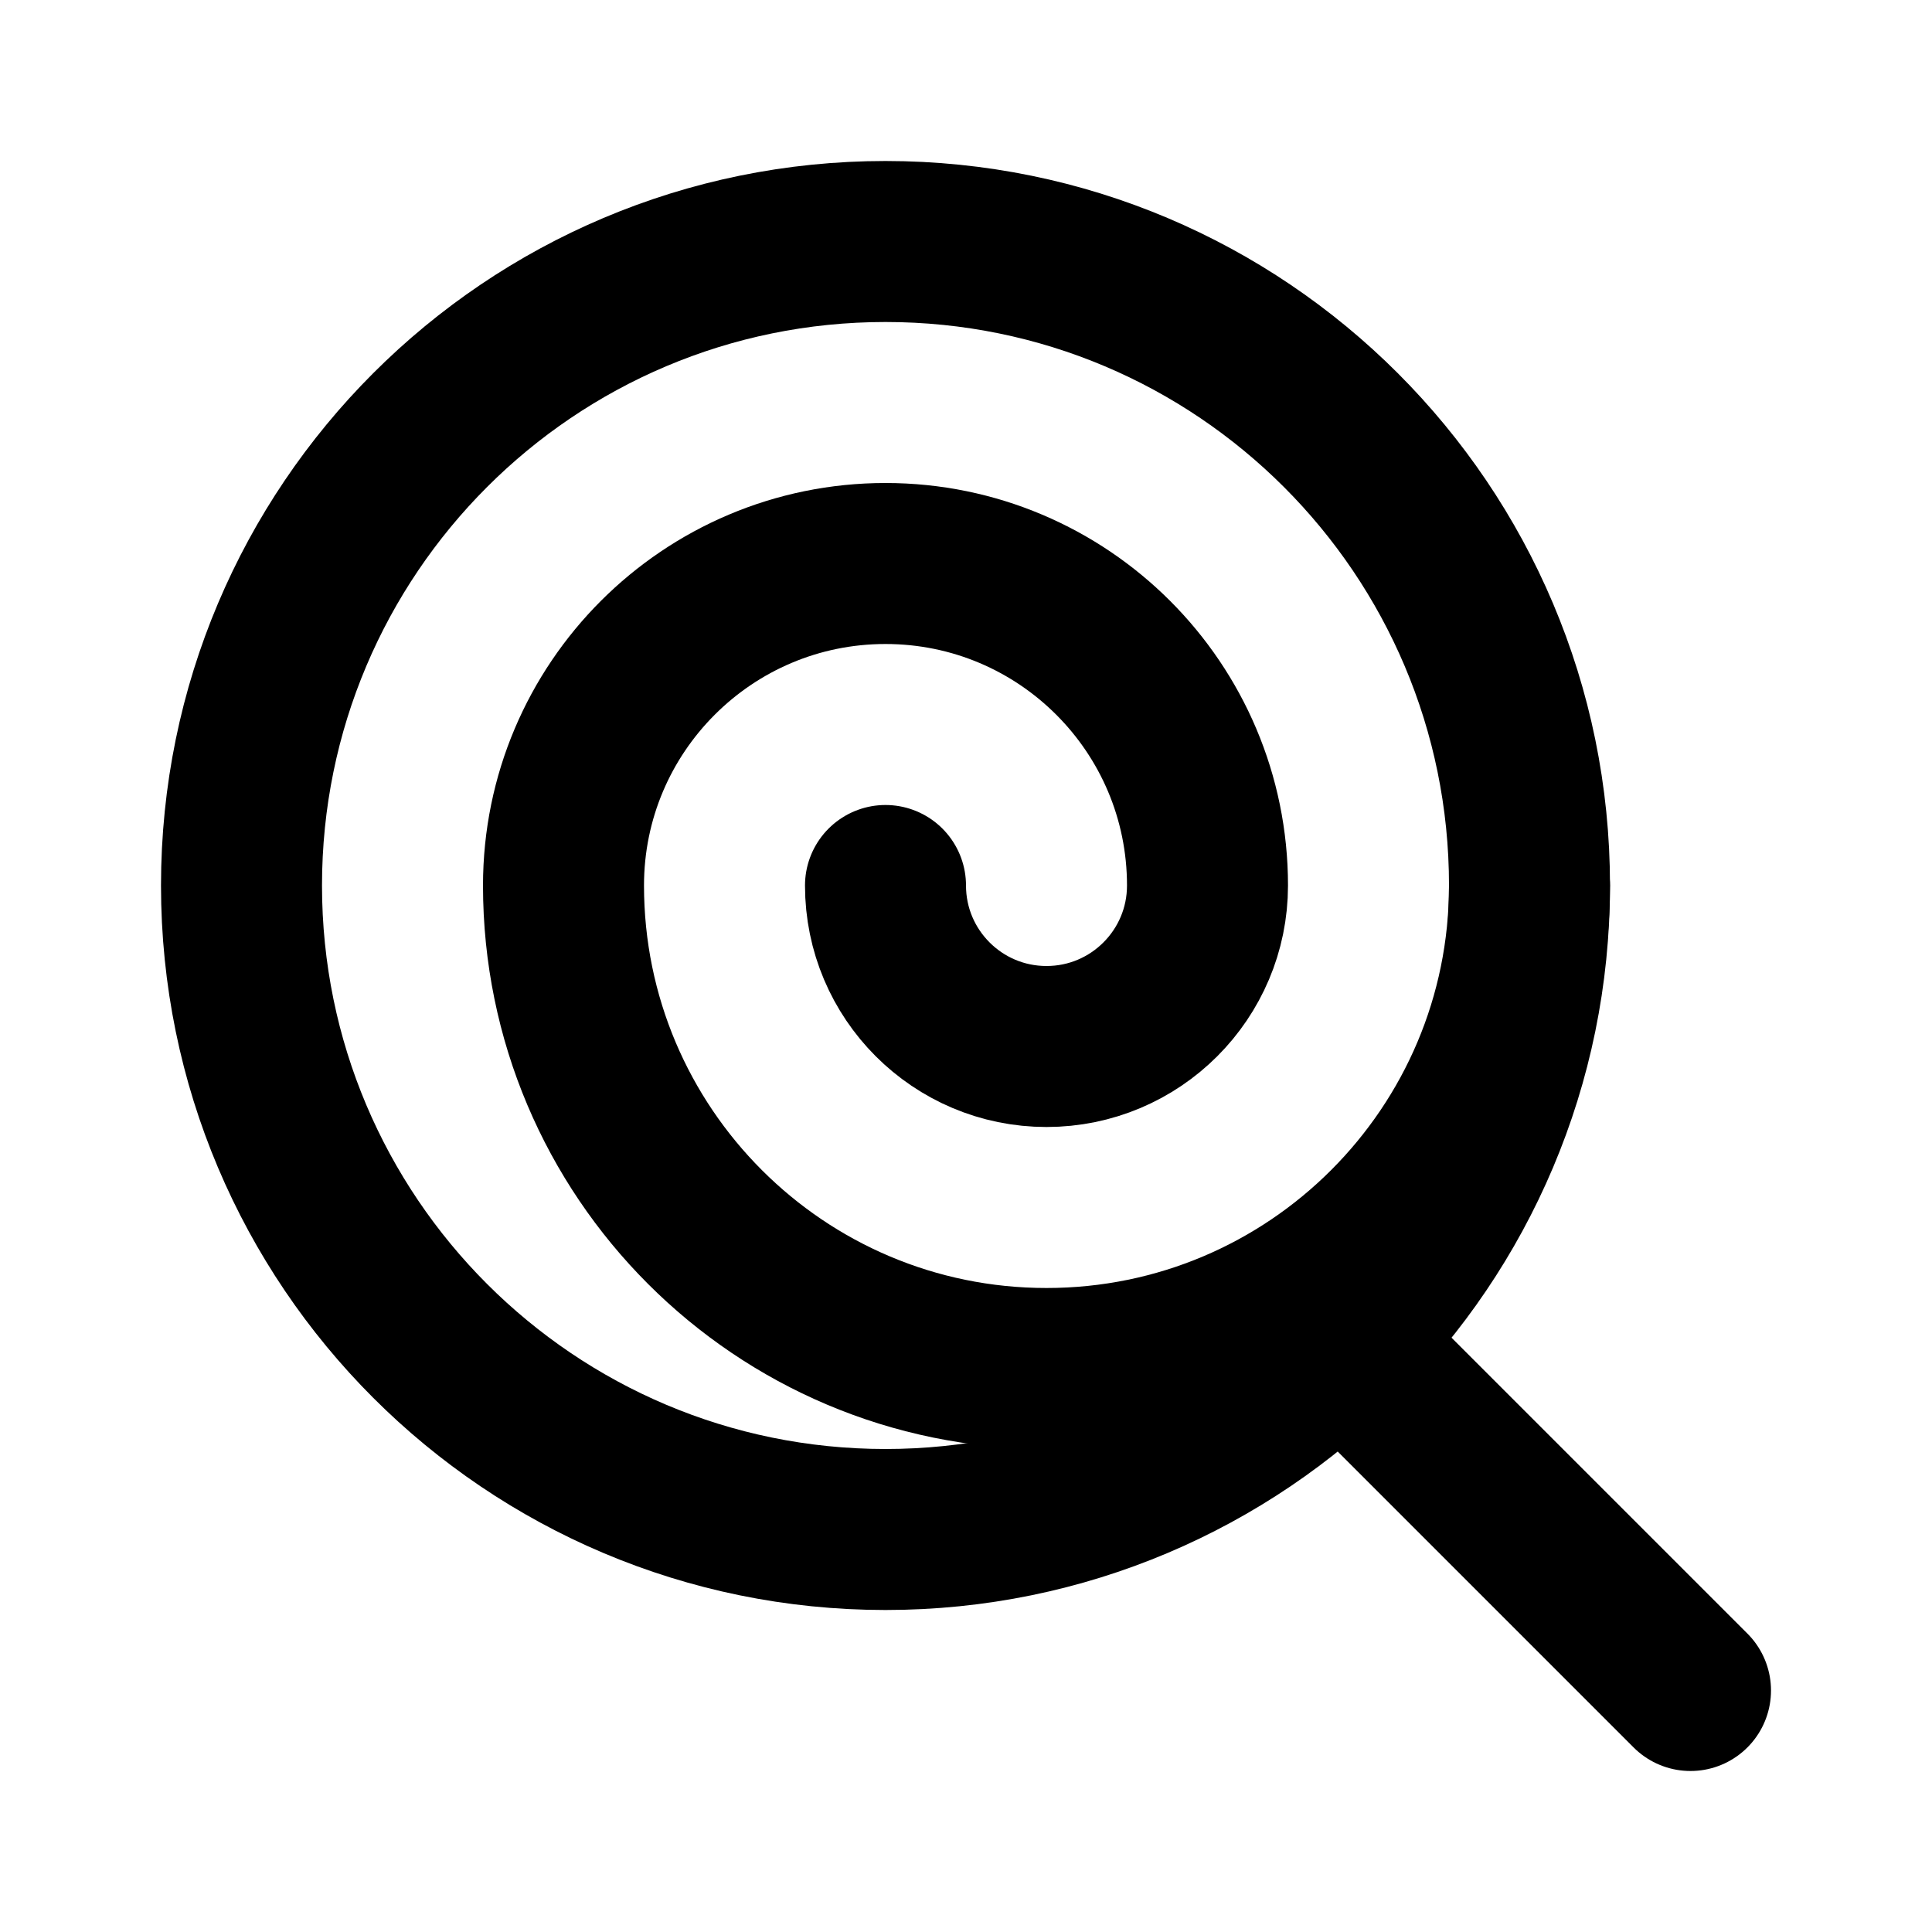
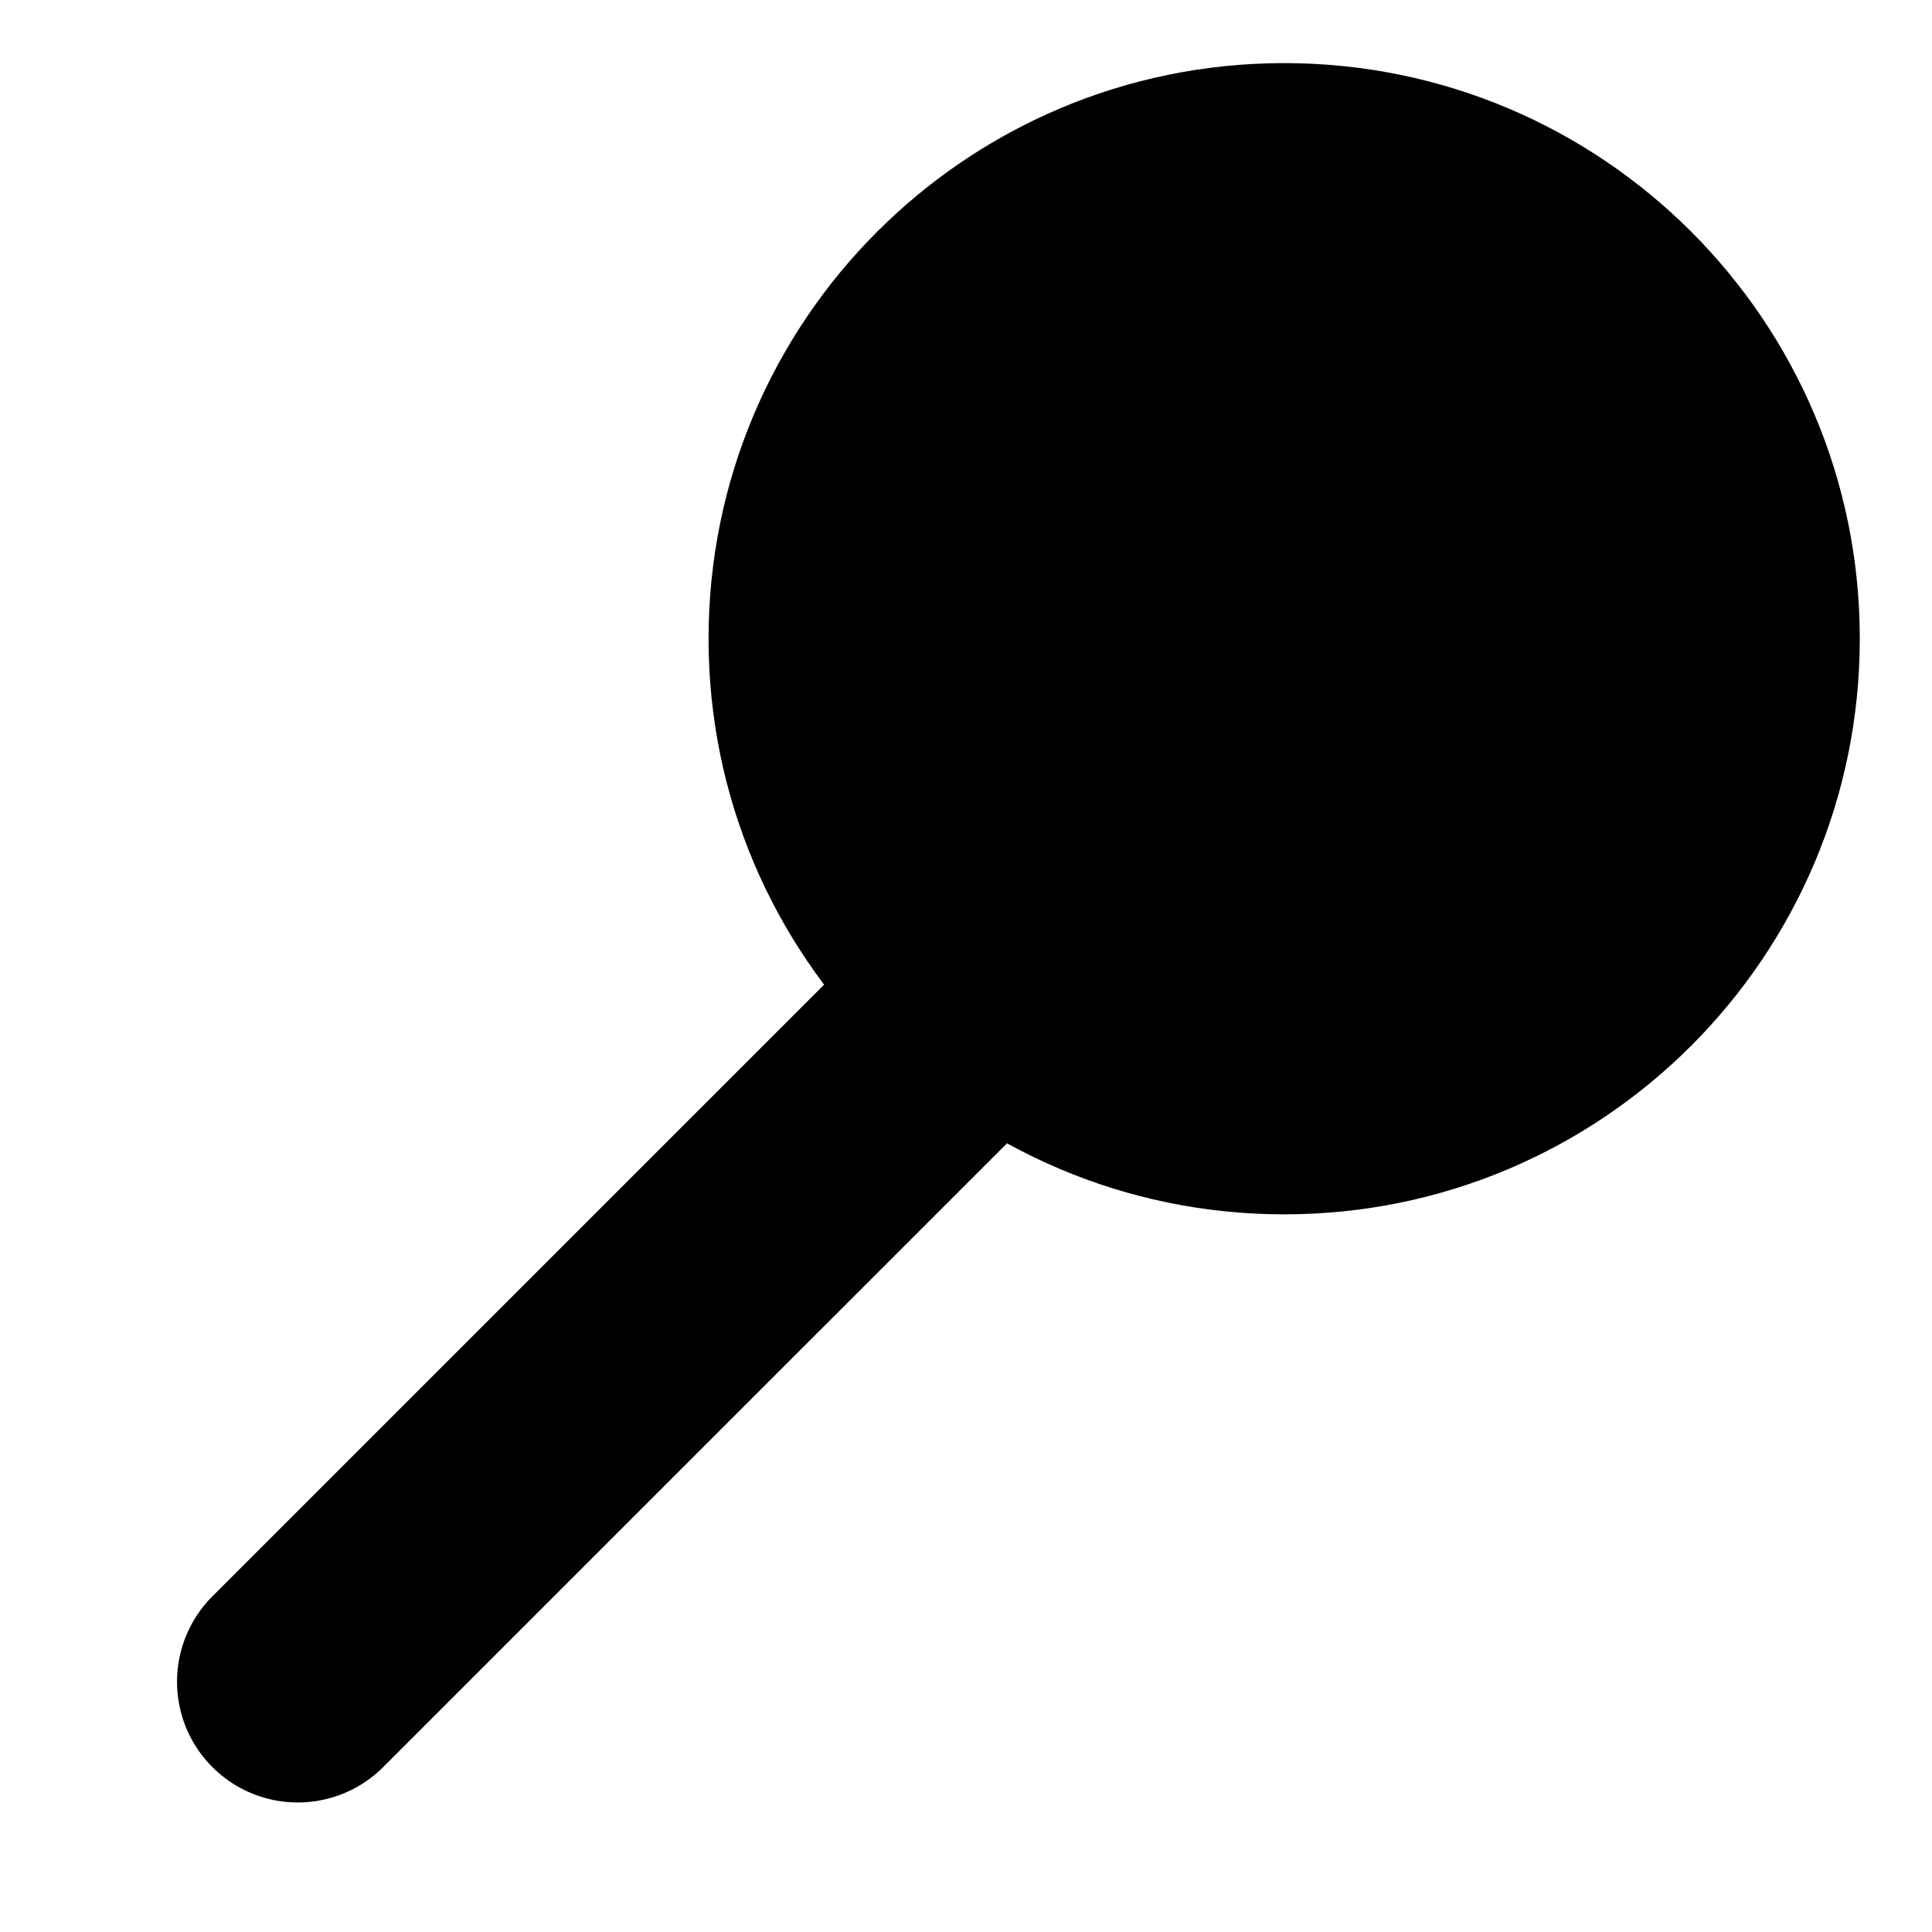
- <svg xmlns="http://www.w3.org/2000/svg" width="24" height="24" viewBox="0 0 24 24" fill="none" stroke="currentColor" stroke-width="2" stroke-linecap="round" stroke-linejoin="round">
-   <circle cx="11" cy="11" r="8" />
-   <path d="m21 21-4.3-4.3" />
-   <path d="M11 11a2 2 0 0 0 4 0 4 4 0 0 0-8 0 6 6 0 0 0 12 0" />
+ <svg xmlns="http://www.w3.org/2000/svg" width="24" height="24" viewBox="0 0 24 24">
+   <g id="Layer_1" data-name="Layer 1">
+     <path d="M23.103 7.934 C23.103 11.883 19.902 15.085 15.953 15.085 C12.004 15.085 8.802 11.883 8.802 7.934 C8.802 3.985 12.004 0.784 15.953 0.784 C19.902 0.784 23.103 3.985 23.103 7.934 Z" fill="currentColor" />
+     <path d="M17.11 7.481 L3.699 20.891" fill="none" stroke="currentColor" stroke-width="3" stroke-linecap="round" stroke-miterlimit="10" />
+   </g>
</svg>
